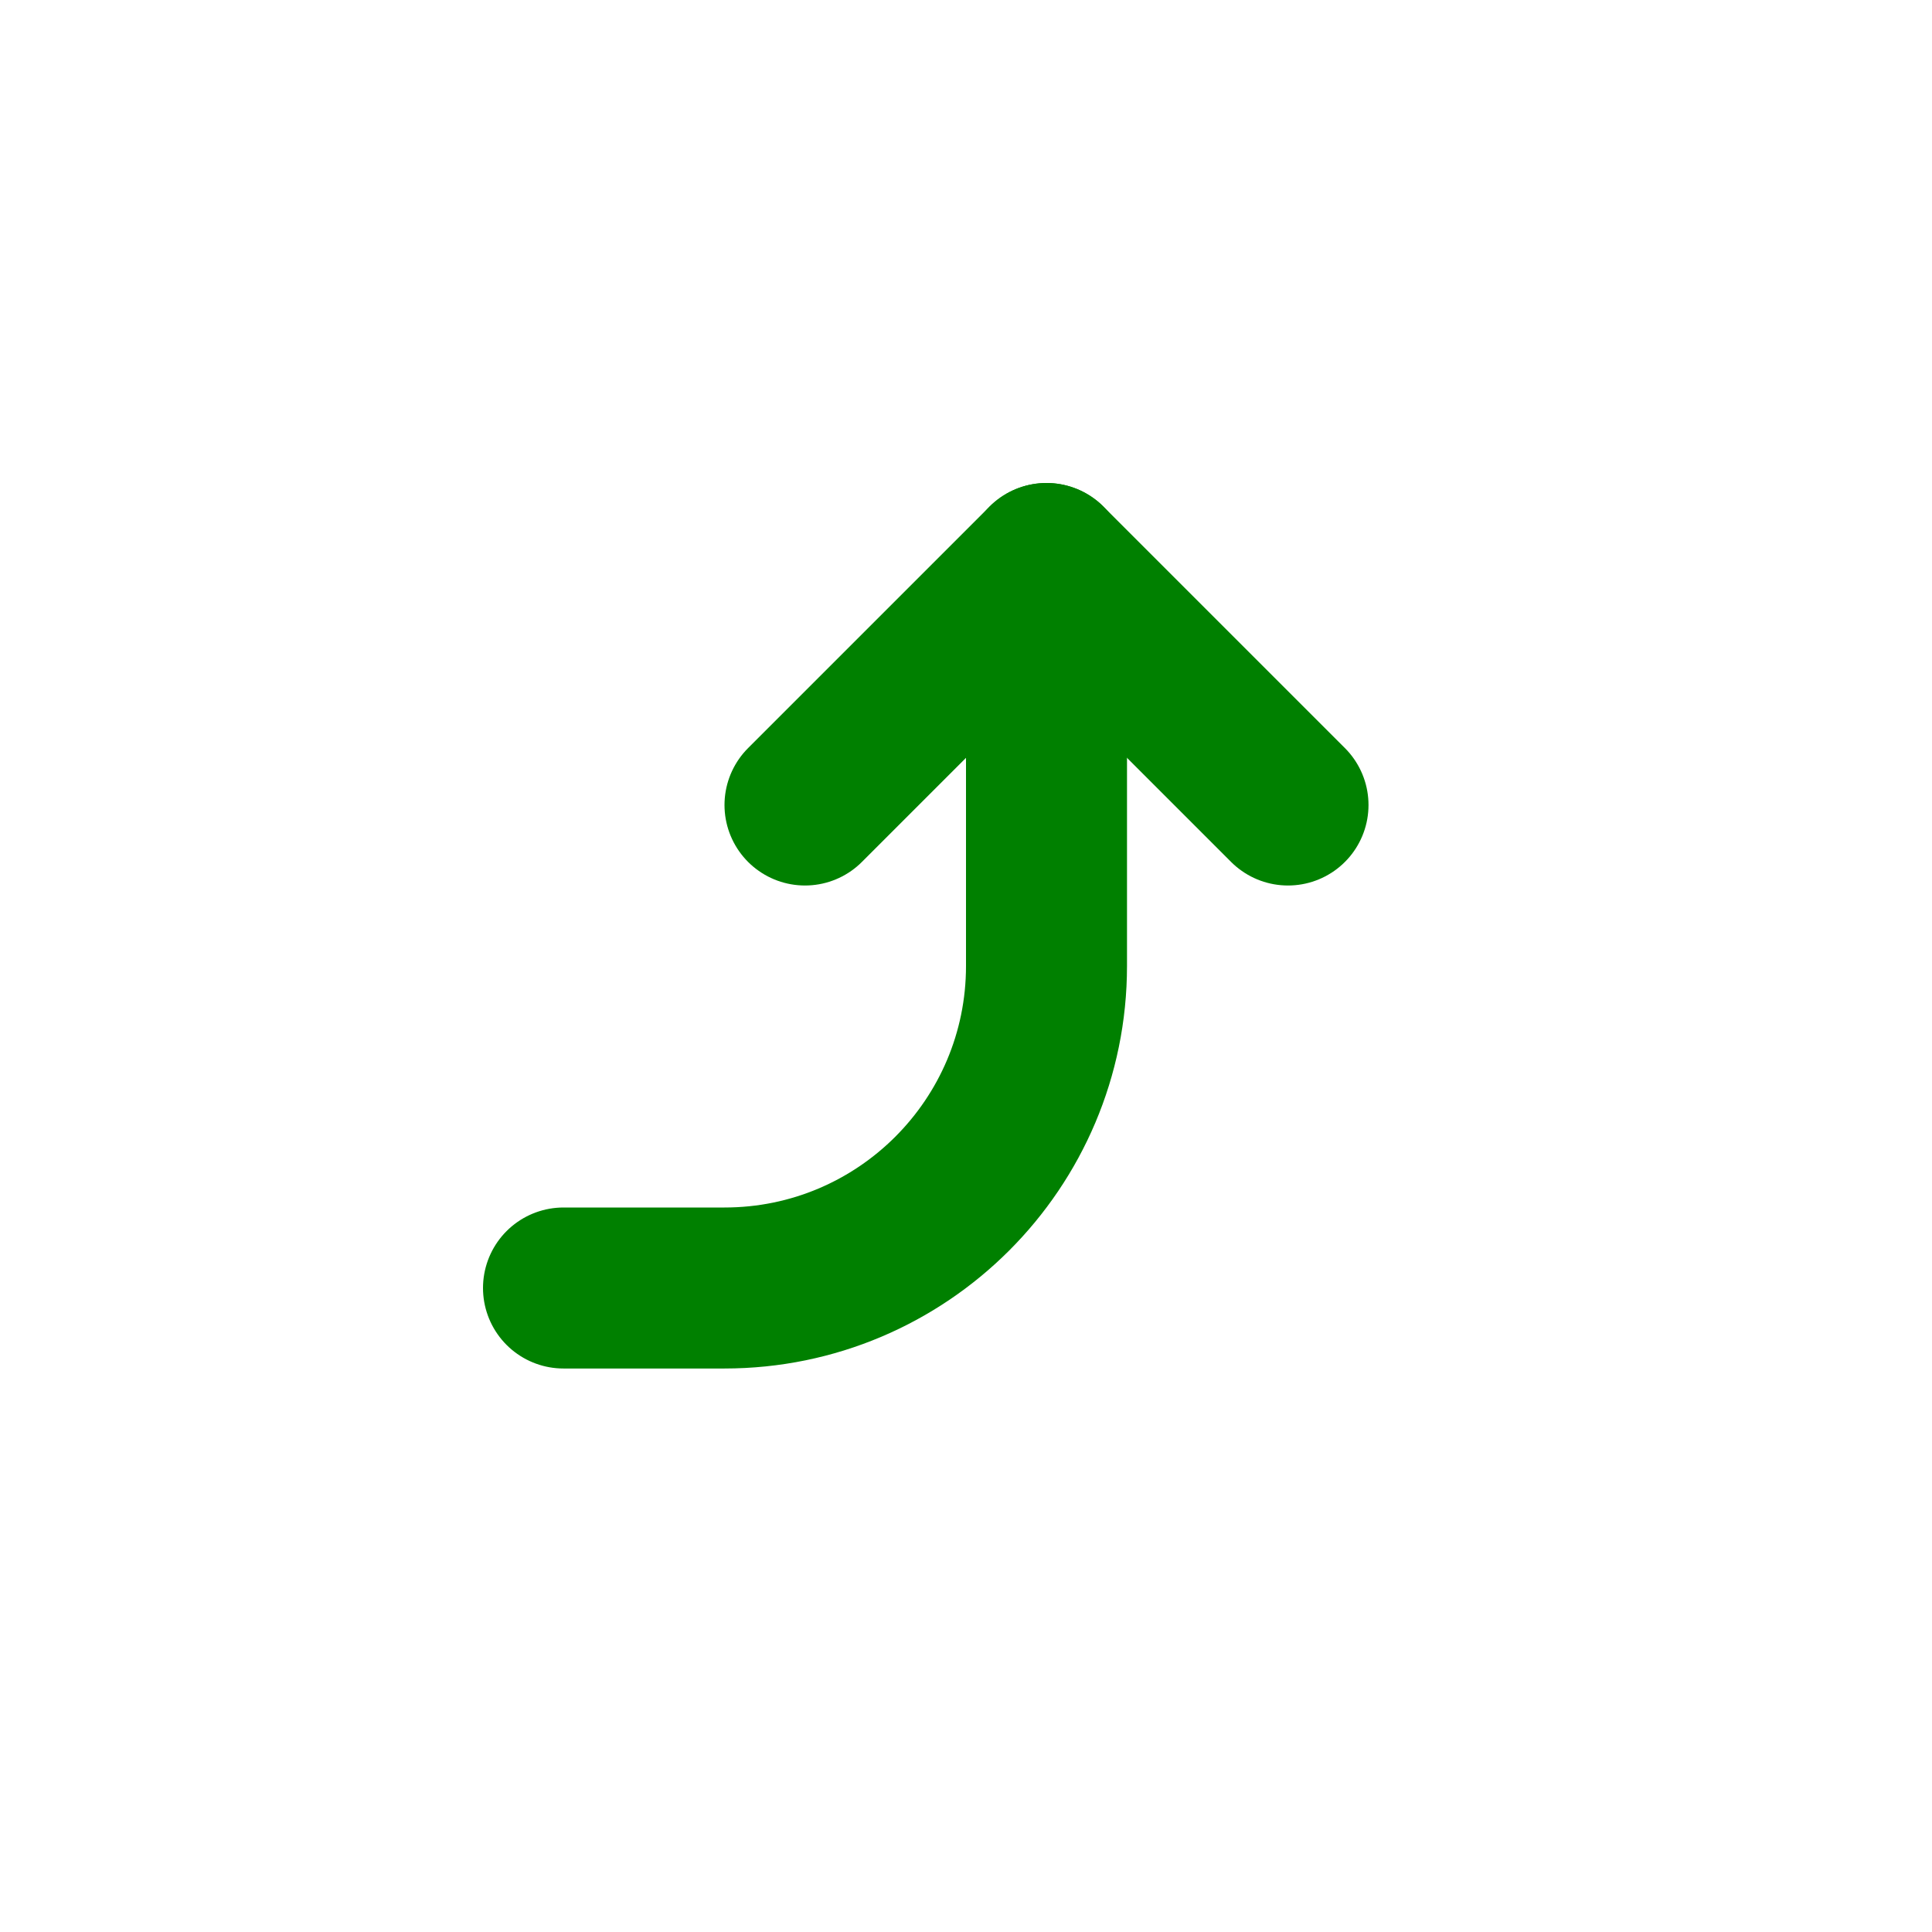
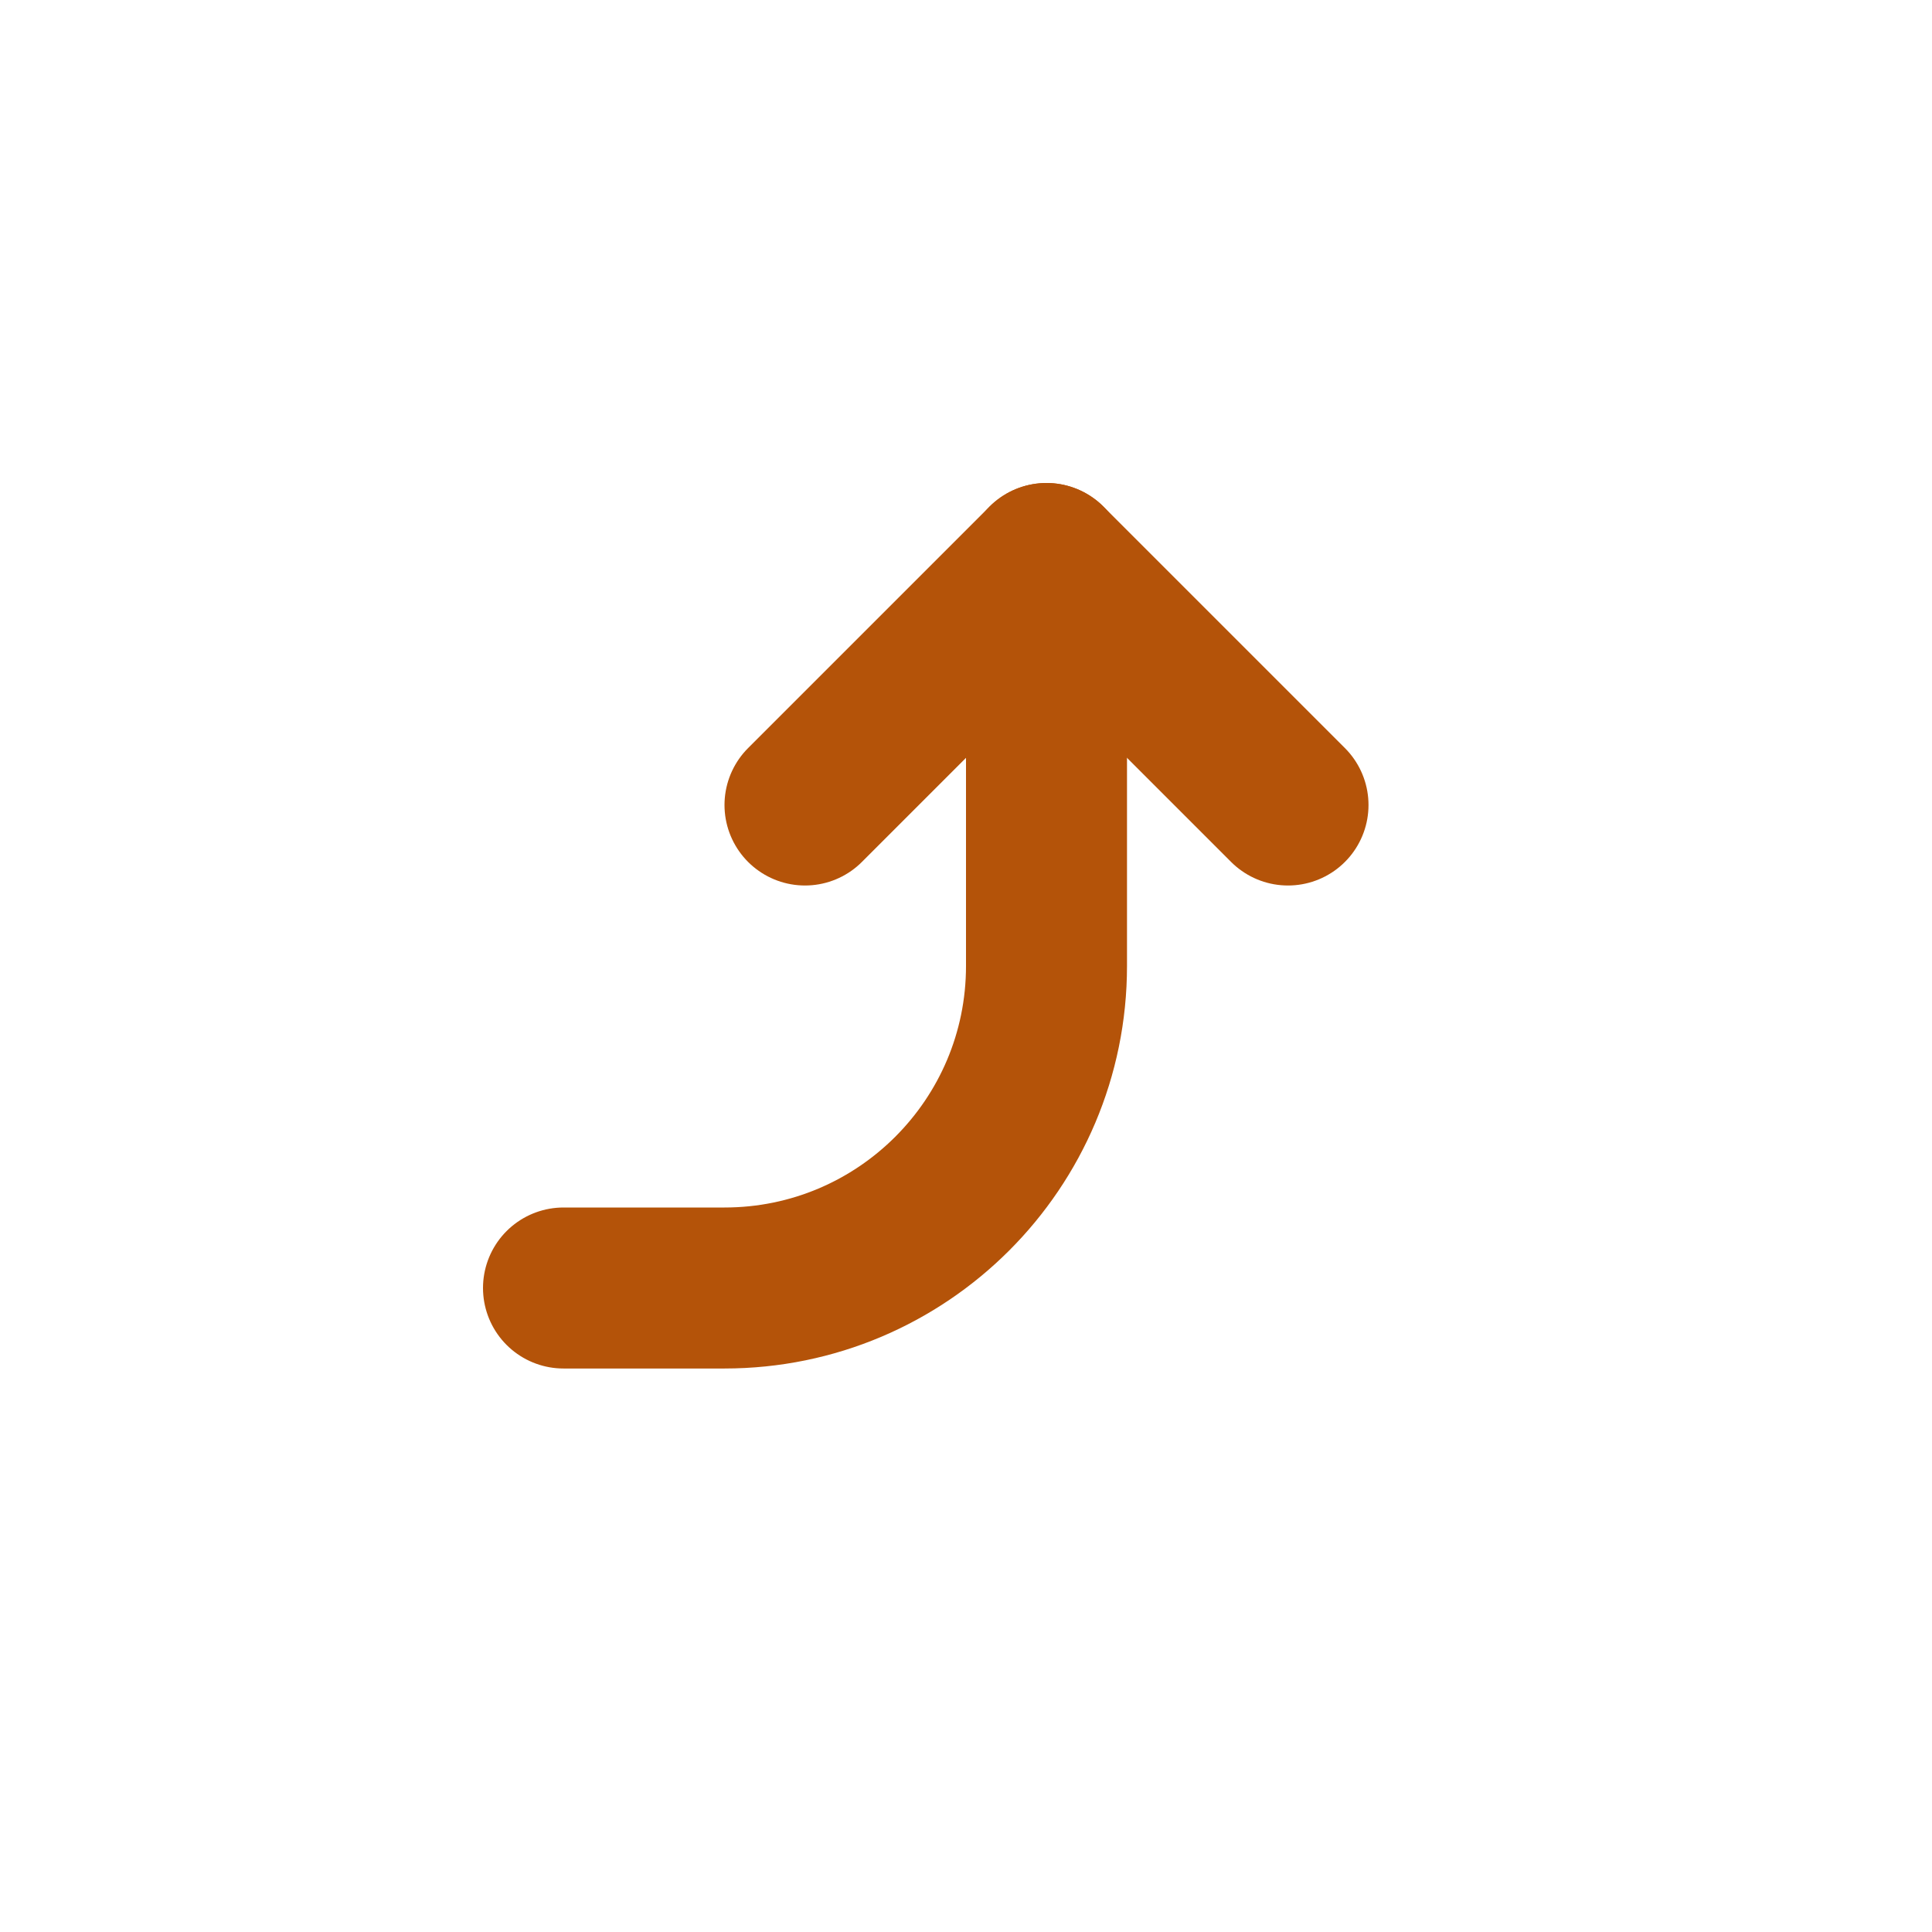
<svg xmlns="http://www.w3.org/2000/svg" width="800px" height="800px" viewBox="0 0 24 24" fill="none">
-   <path d="M7 16L9 16C11.209 16 13 14.209 13 12L13 7" stroke="green" stroke-width="2" stroke-linecap="round" stroke-linejoin="round" />
-   <path d="M16 10L13 7L10 10" stroke="green" stroke-width="2" stroke-linecap="round" stroke-linejoin="round" />
+   <path d="M7 16L9 16C11.209 16 13 14.209 13 12L13 7" stroke="#b45309" stroke-width="2" stroke-linecap="round" stroke-linejoin="round" />
+   <path d="M16 10L13 7L10 10" stroke="#b45309" stroke-width="2" stroke-linecap="round" stroke-linejoin="round" />
</svg>
